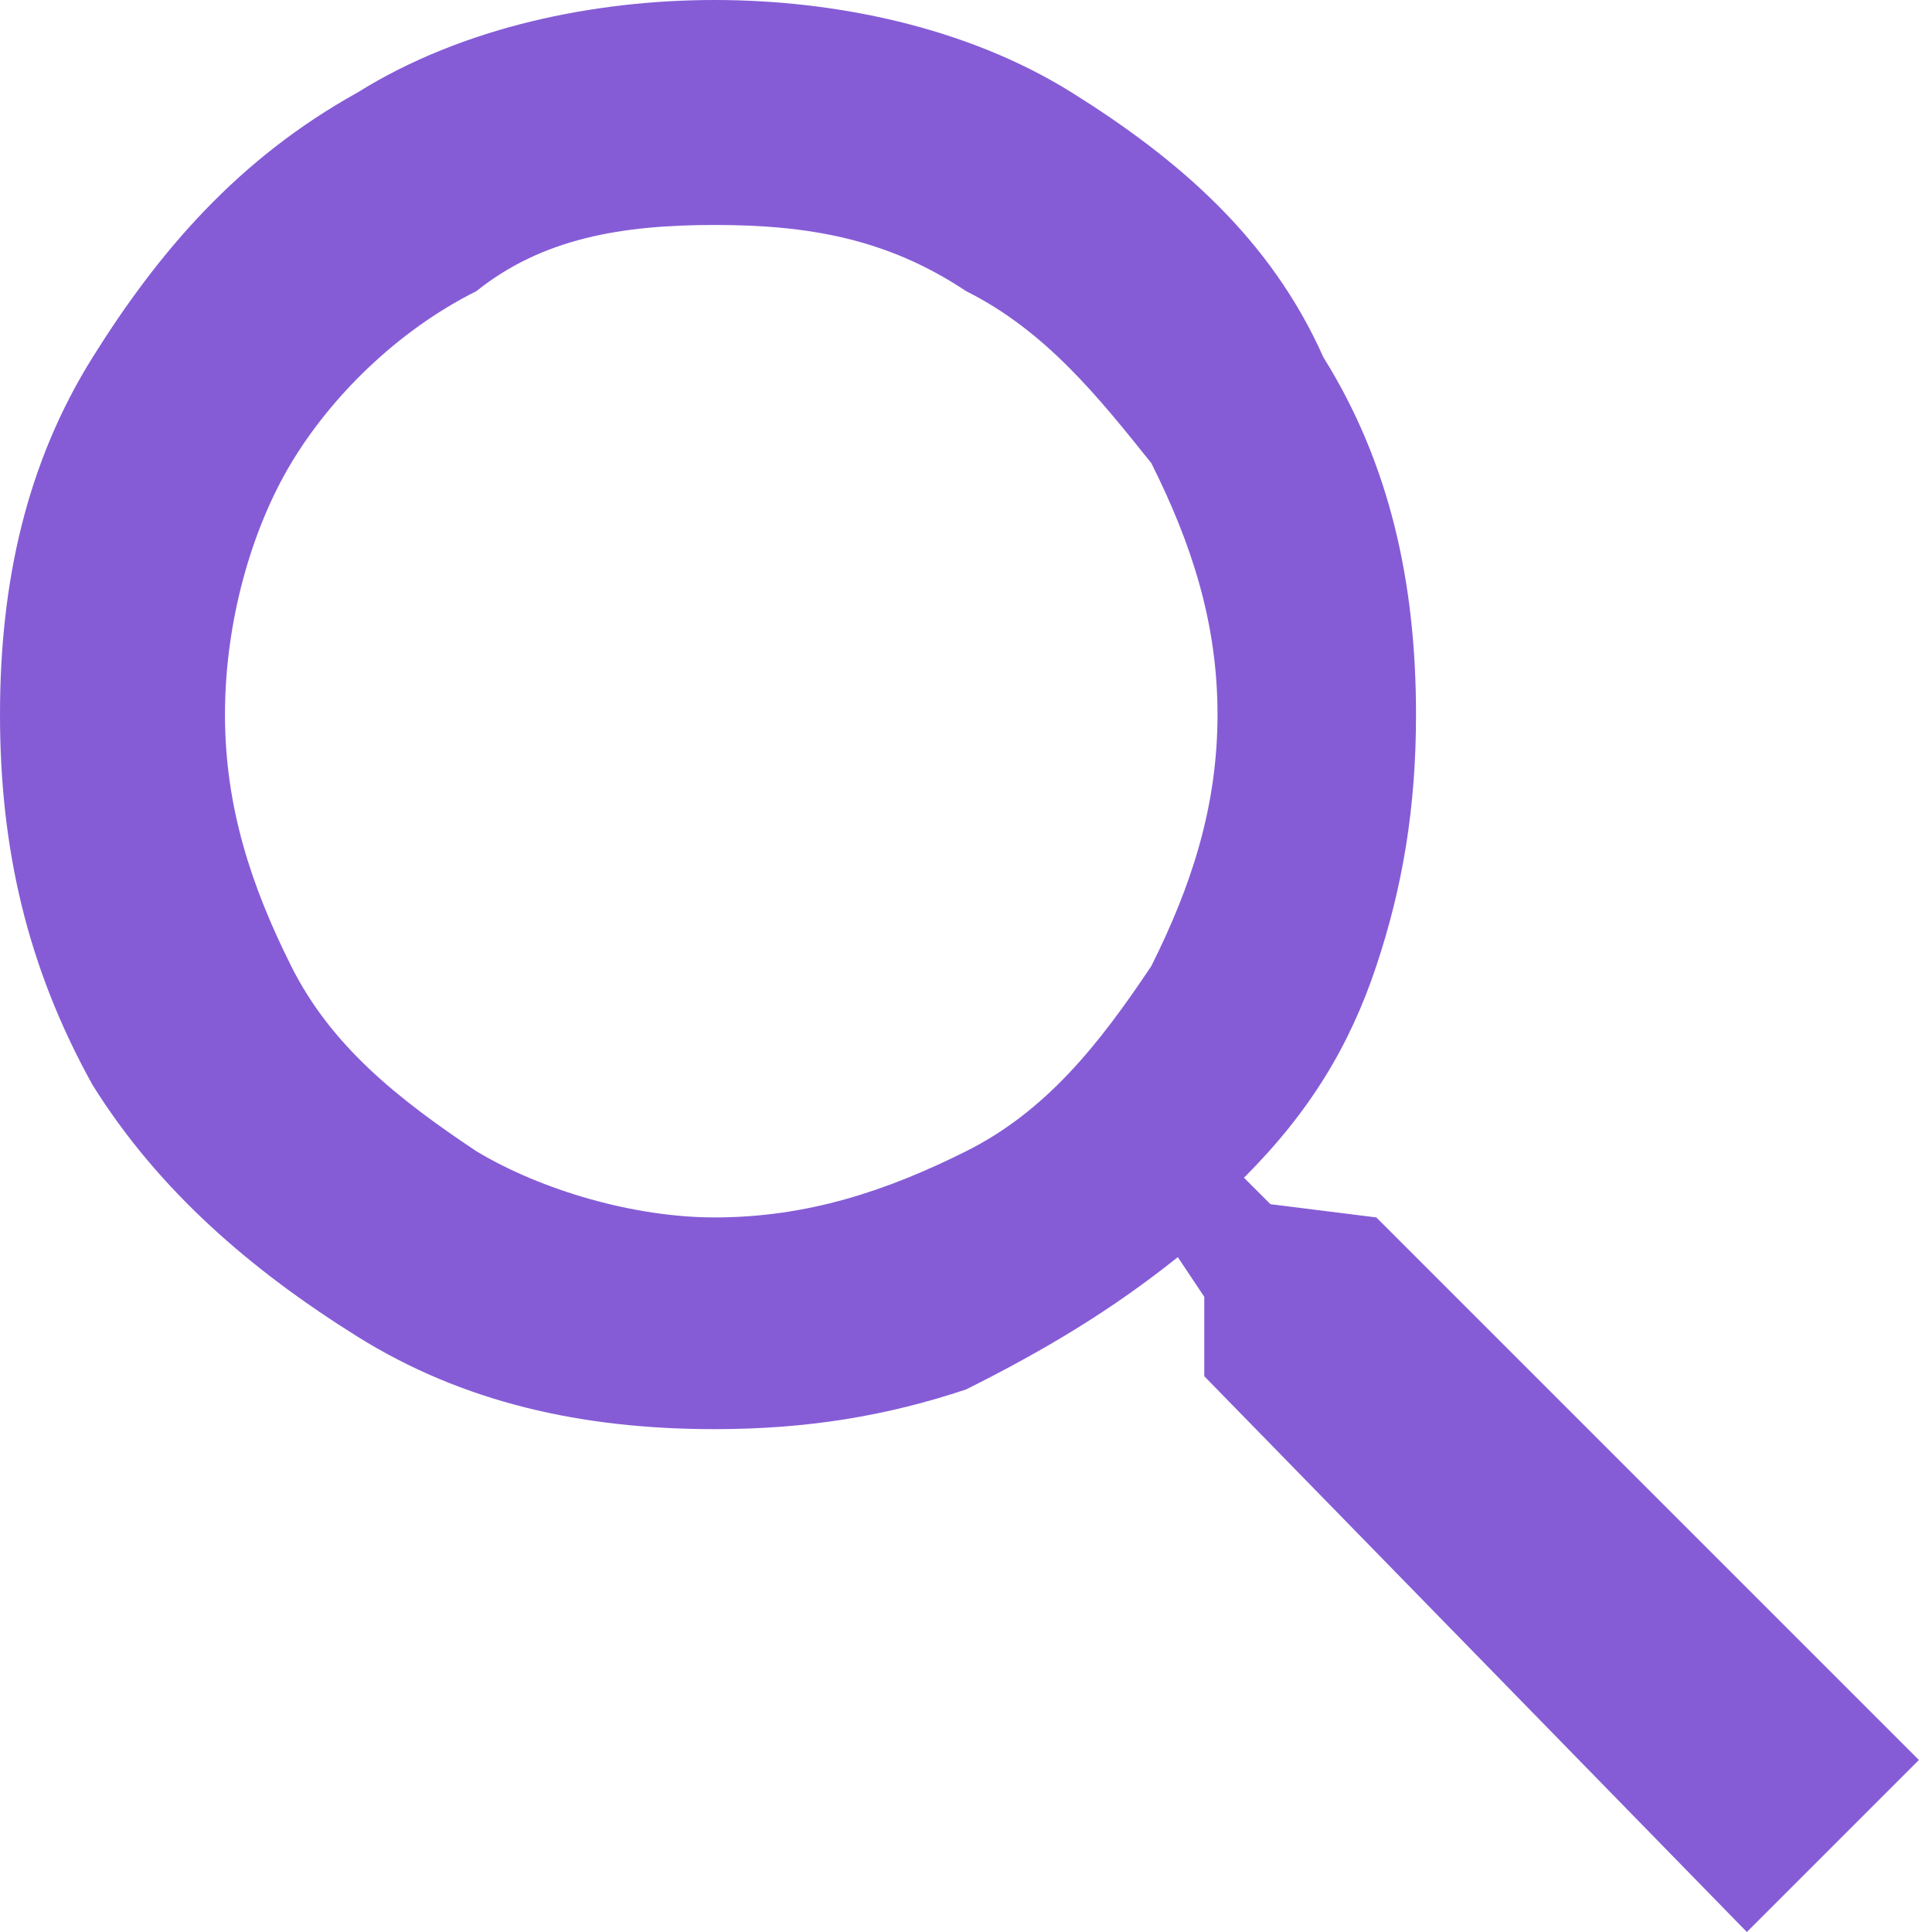
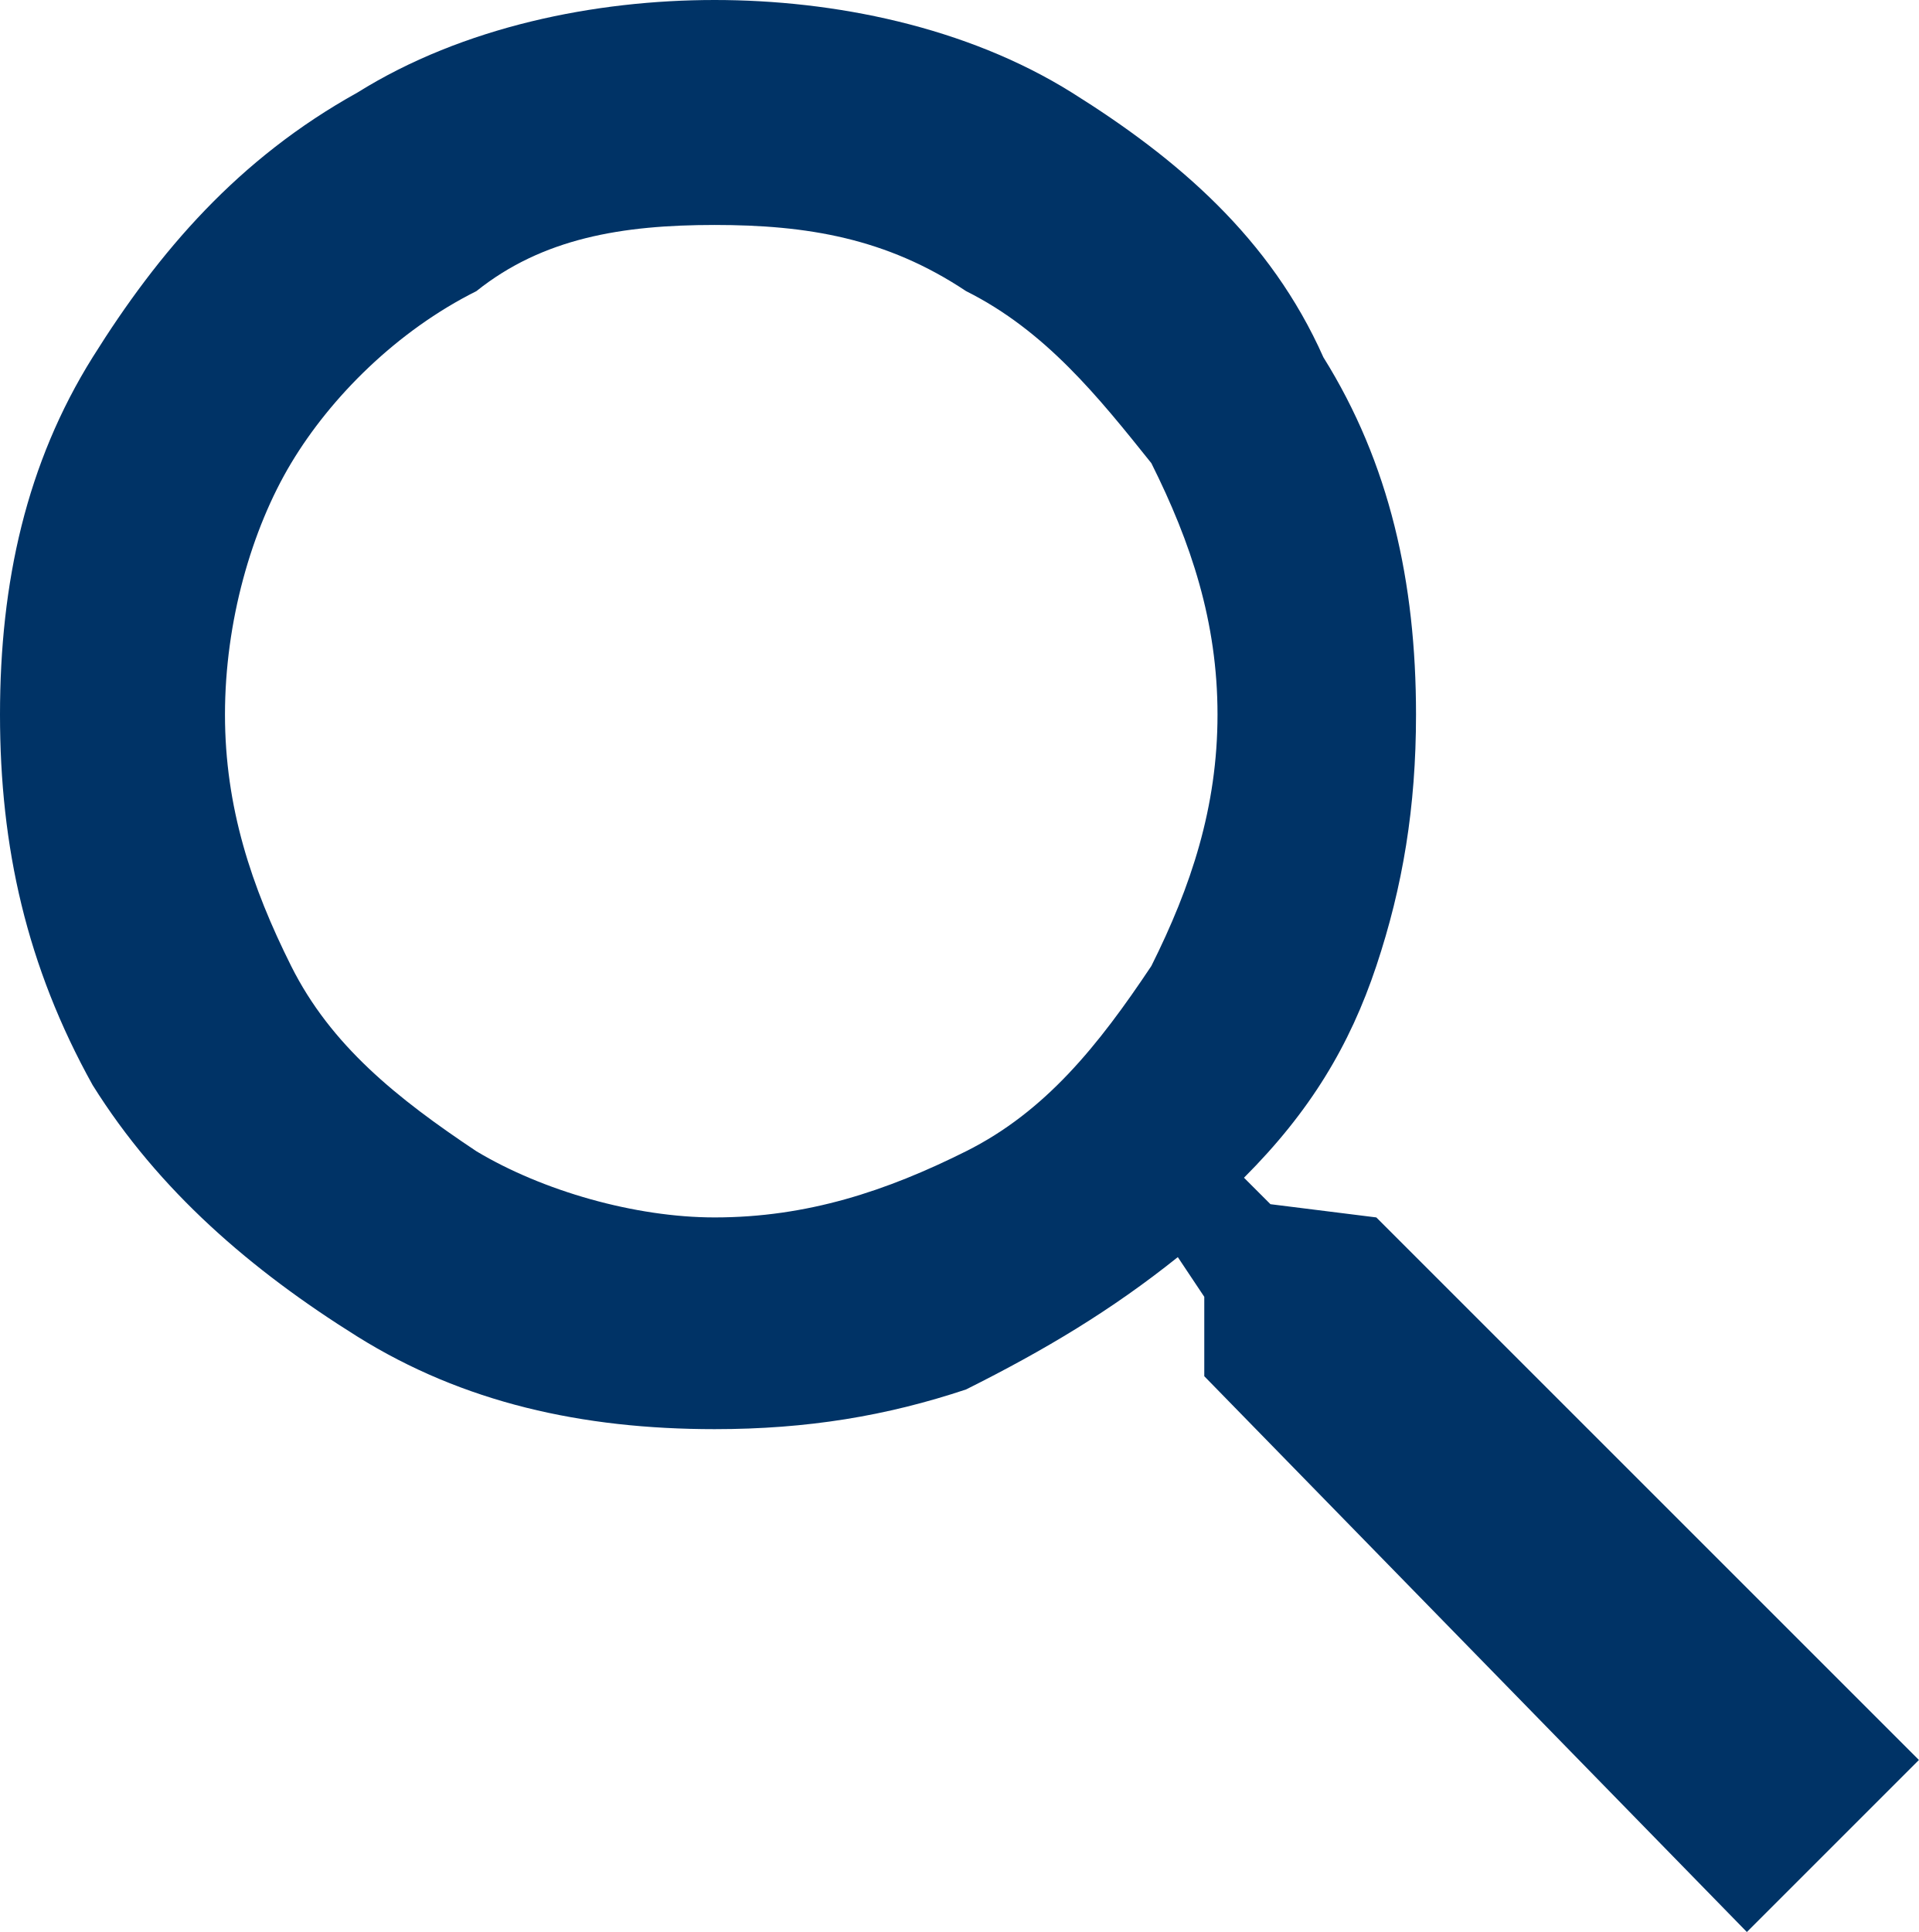
<svg xmlns="http://www.w3.org/2000/svg" width="14.5" height="14.6" viewBox="0 0 14.5 14.6">
-   <path fill="#855CD6" d="M10.4 9.2l-.8-.1-.2-.2c.5-.5.8-1 1-1.6.2-.6.3-1.2.3-1.9 0-1-.2-1.9-.7-2.7-.4-.9-1.1-1.5-1.9-2C7.3.2 6.3 0 5.4 0c-.9 0-1.9.2-2.7.7-.9.5-1.5 1.2-2 2S0 4.4 0 5.4s.2 1.9.7 2.8c.5.8 1.2 1.4 2 1.9s1.7.7 2.7.7c.7 0 1.3-.1 1.9-.3.6-.3 1.1-.6 1.6-1l.2.3v.6l4.1 4.2 1.3-1.3-4.1-4.1zM8.7 7.3c-.4.6-.8 1.1-1.4 1.4-.6.3-1.2.5-1.9.5-.6 0-1.3-.2-1.8-.5-.6-.4-1.1-.8-1.4-1.4-.3-.6-.5-1.2-.5-1.9s.2-1.4.5-1.9.8-1 1.4-1.3c.5-.4 1.1-.5 1.8-.5s1.3.1 1.9.5c.6.3 1 .8 1.4 1.3.3.6.5 1.2.5 1.9S9 6.7 8.7 7.3z" />
+   <path fill="#003366" d="M10.4 9.2l-.8-.1-.2-.2c.5-.5.8-1 1-1.6.2-.6.3-1.2.3-1.9 0-1-.2-1.9-.7-2.7-.4-.9-1.1-1.5-1.9-2C7.3.2 6.3 0 5.4 0c-.9 0-1.9.2-2.7.7-.9.5-1.5 1.2-2 2S0 4.4 0 5.4s.2 1.9.7 2.8c.5.8 1.2 1.4 2 1.9s1.7.7 2.7.7c.7 0 1.3-.1 1.9-.3.6-.3 1.1-.6 1.6-1l.2.3v.6l4.1 4.2 1.3-1.3-4.1-4.1zM8.7 7.3c-.4.6-.8 1.1-1.4 1.4-.6.3-1.2.5-1.9.5-.6 0-1.3-.2-1.8-.5-.6-.4-1.1-.8-1.4-1.4-.3-.6-.5-1.2-.5-1.9s.2-1.4.5-1.9.8-1 1.4-1.3c.5-.4 1.1-.5 1.8-.5s1.3.1 1.9.5c.6.3 1 .8 1.4 1.3.3.6.5 1.2.5 1.9S9 6.7 8.7 7.3z" />
</svg>
